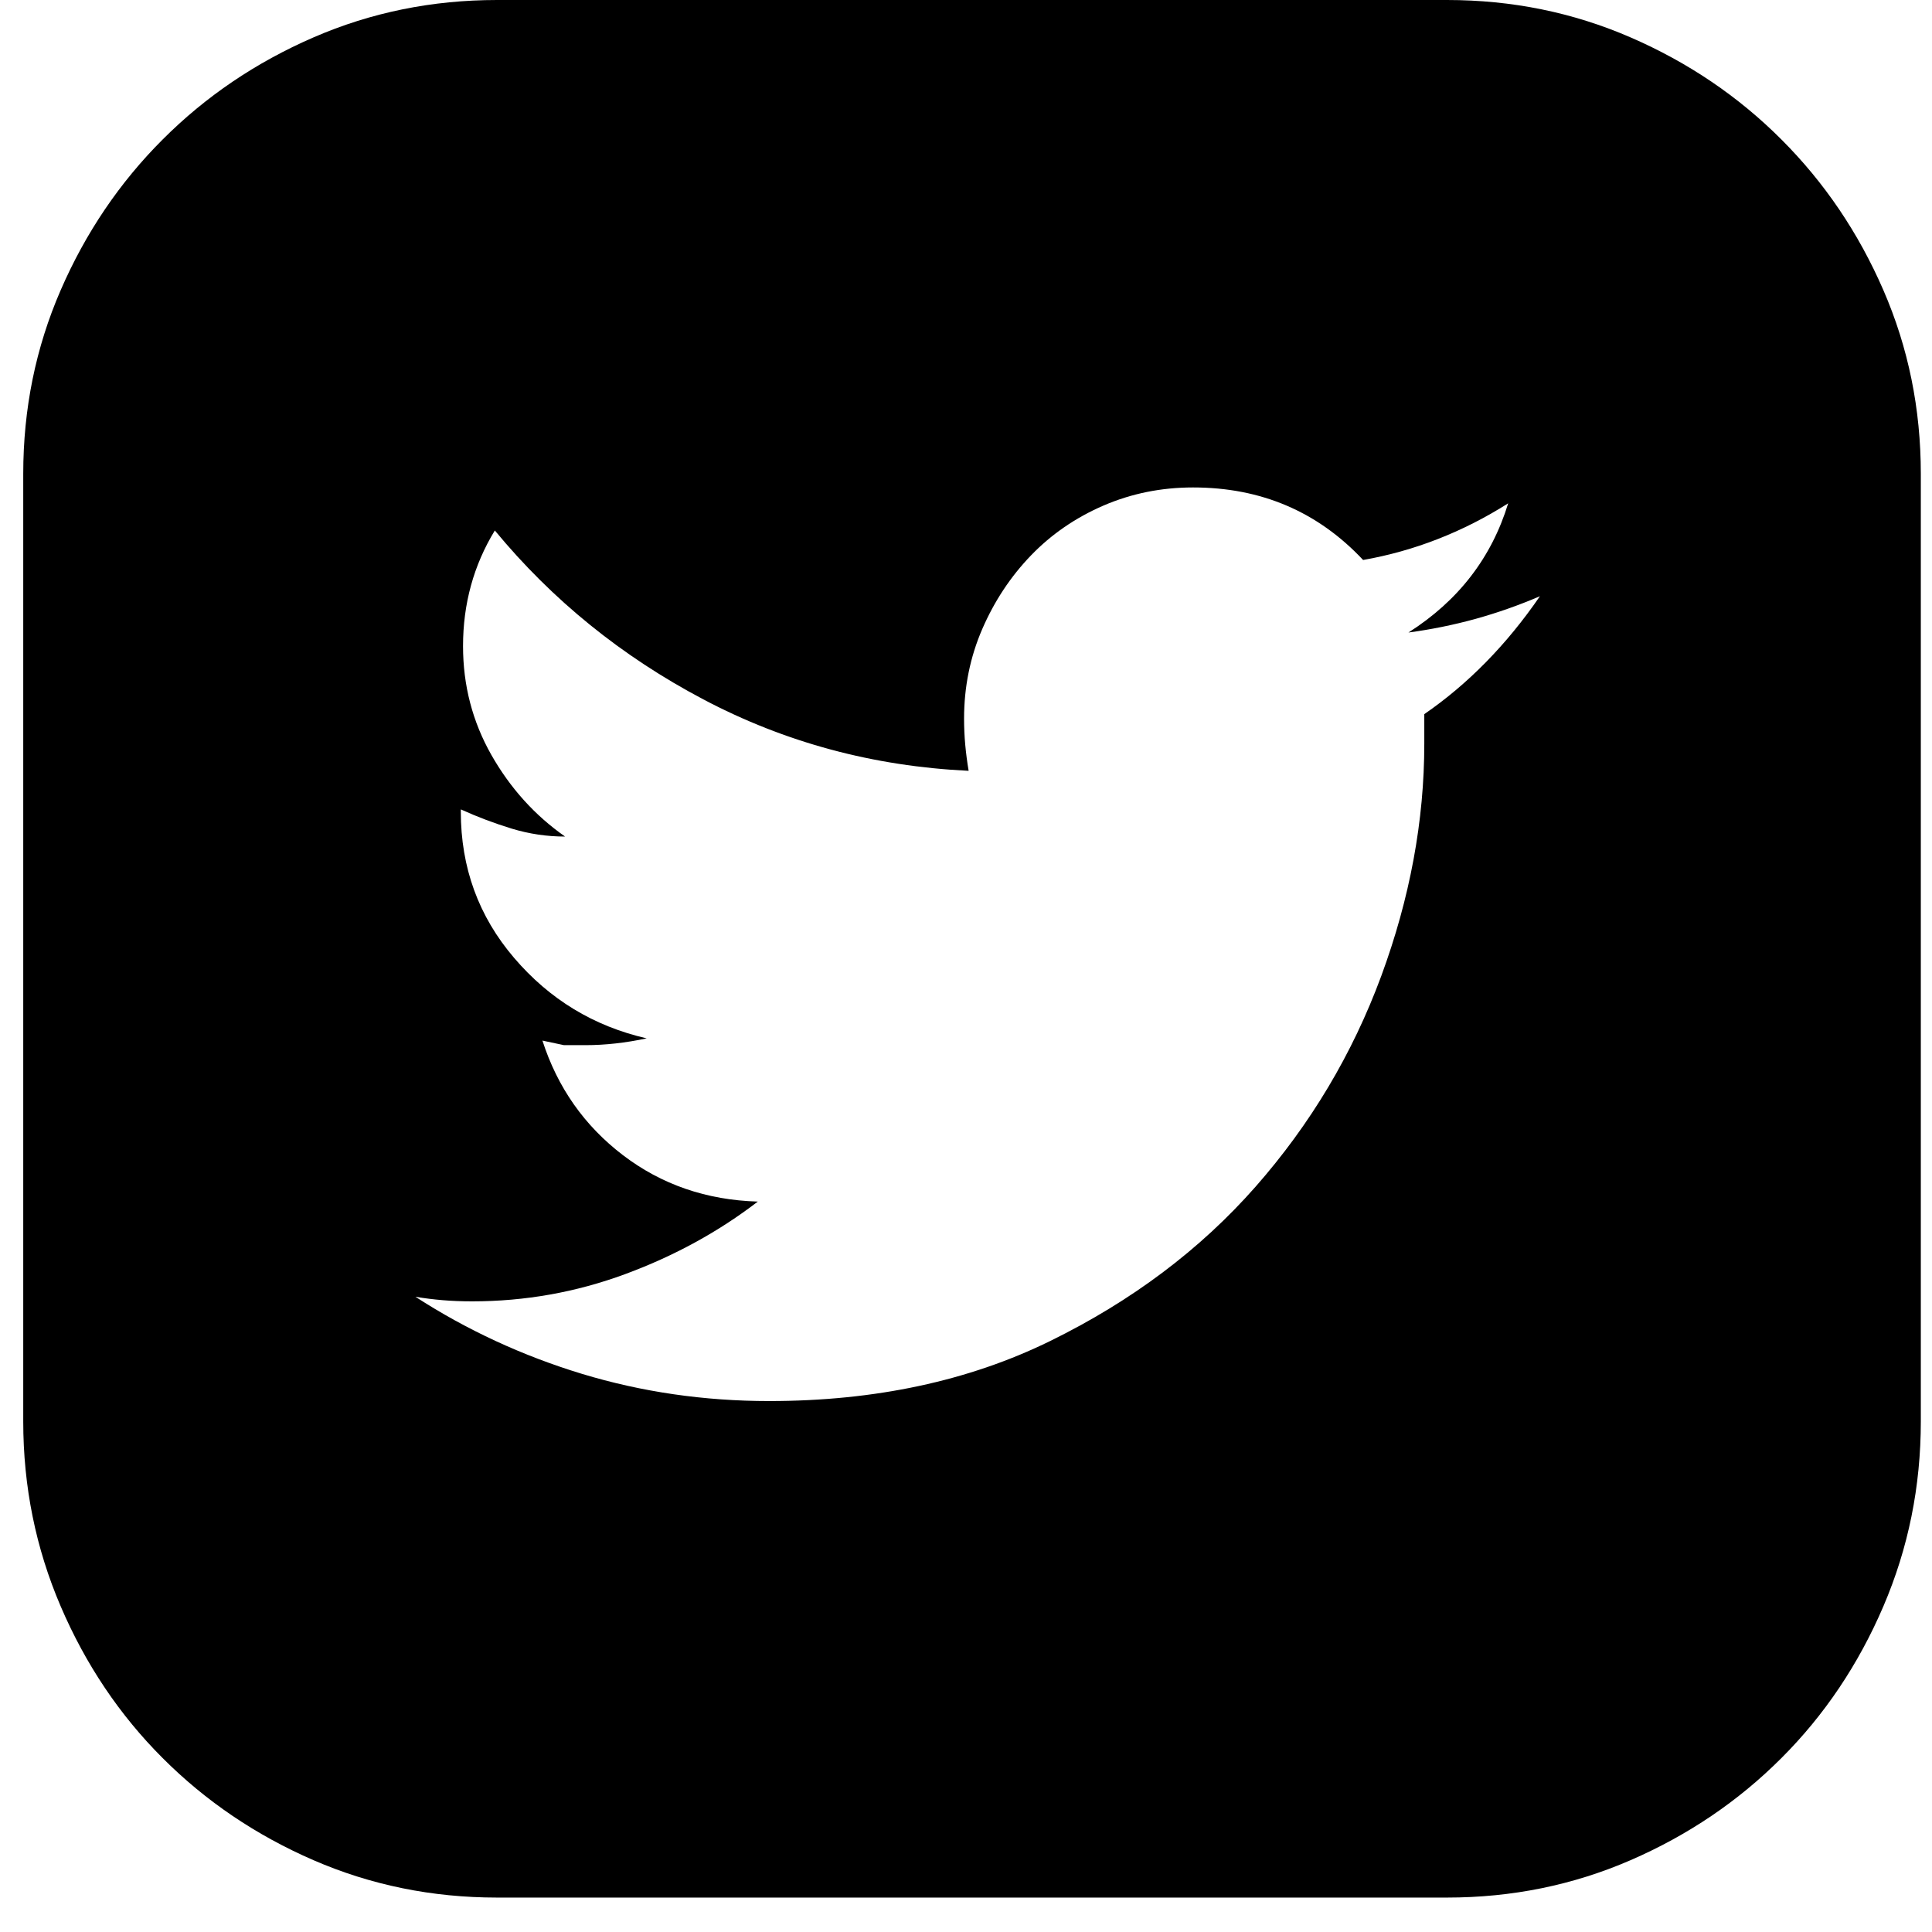
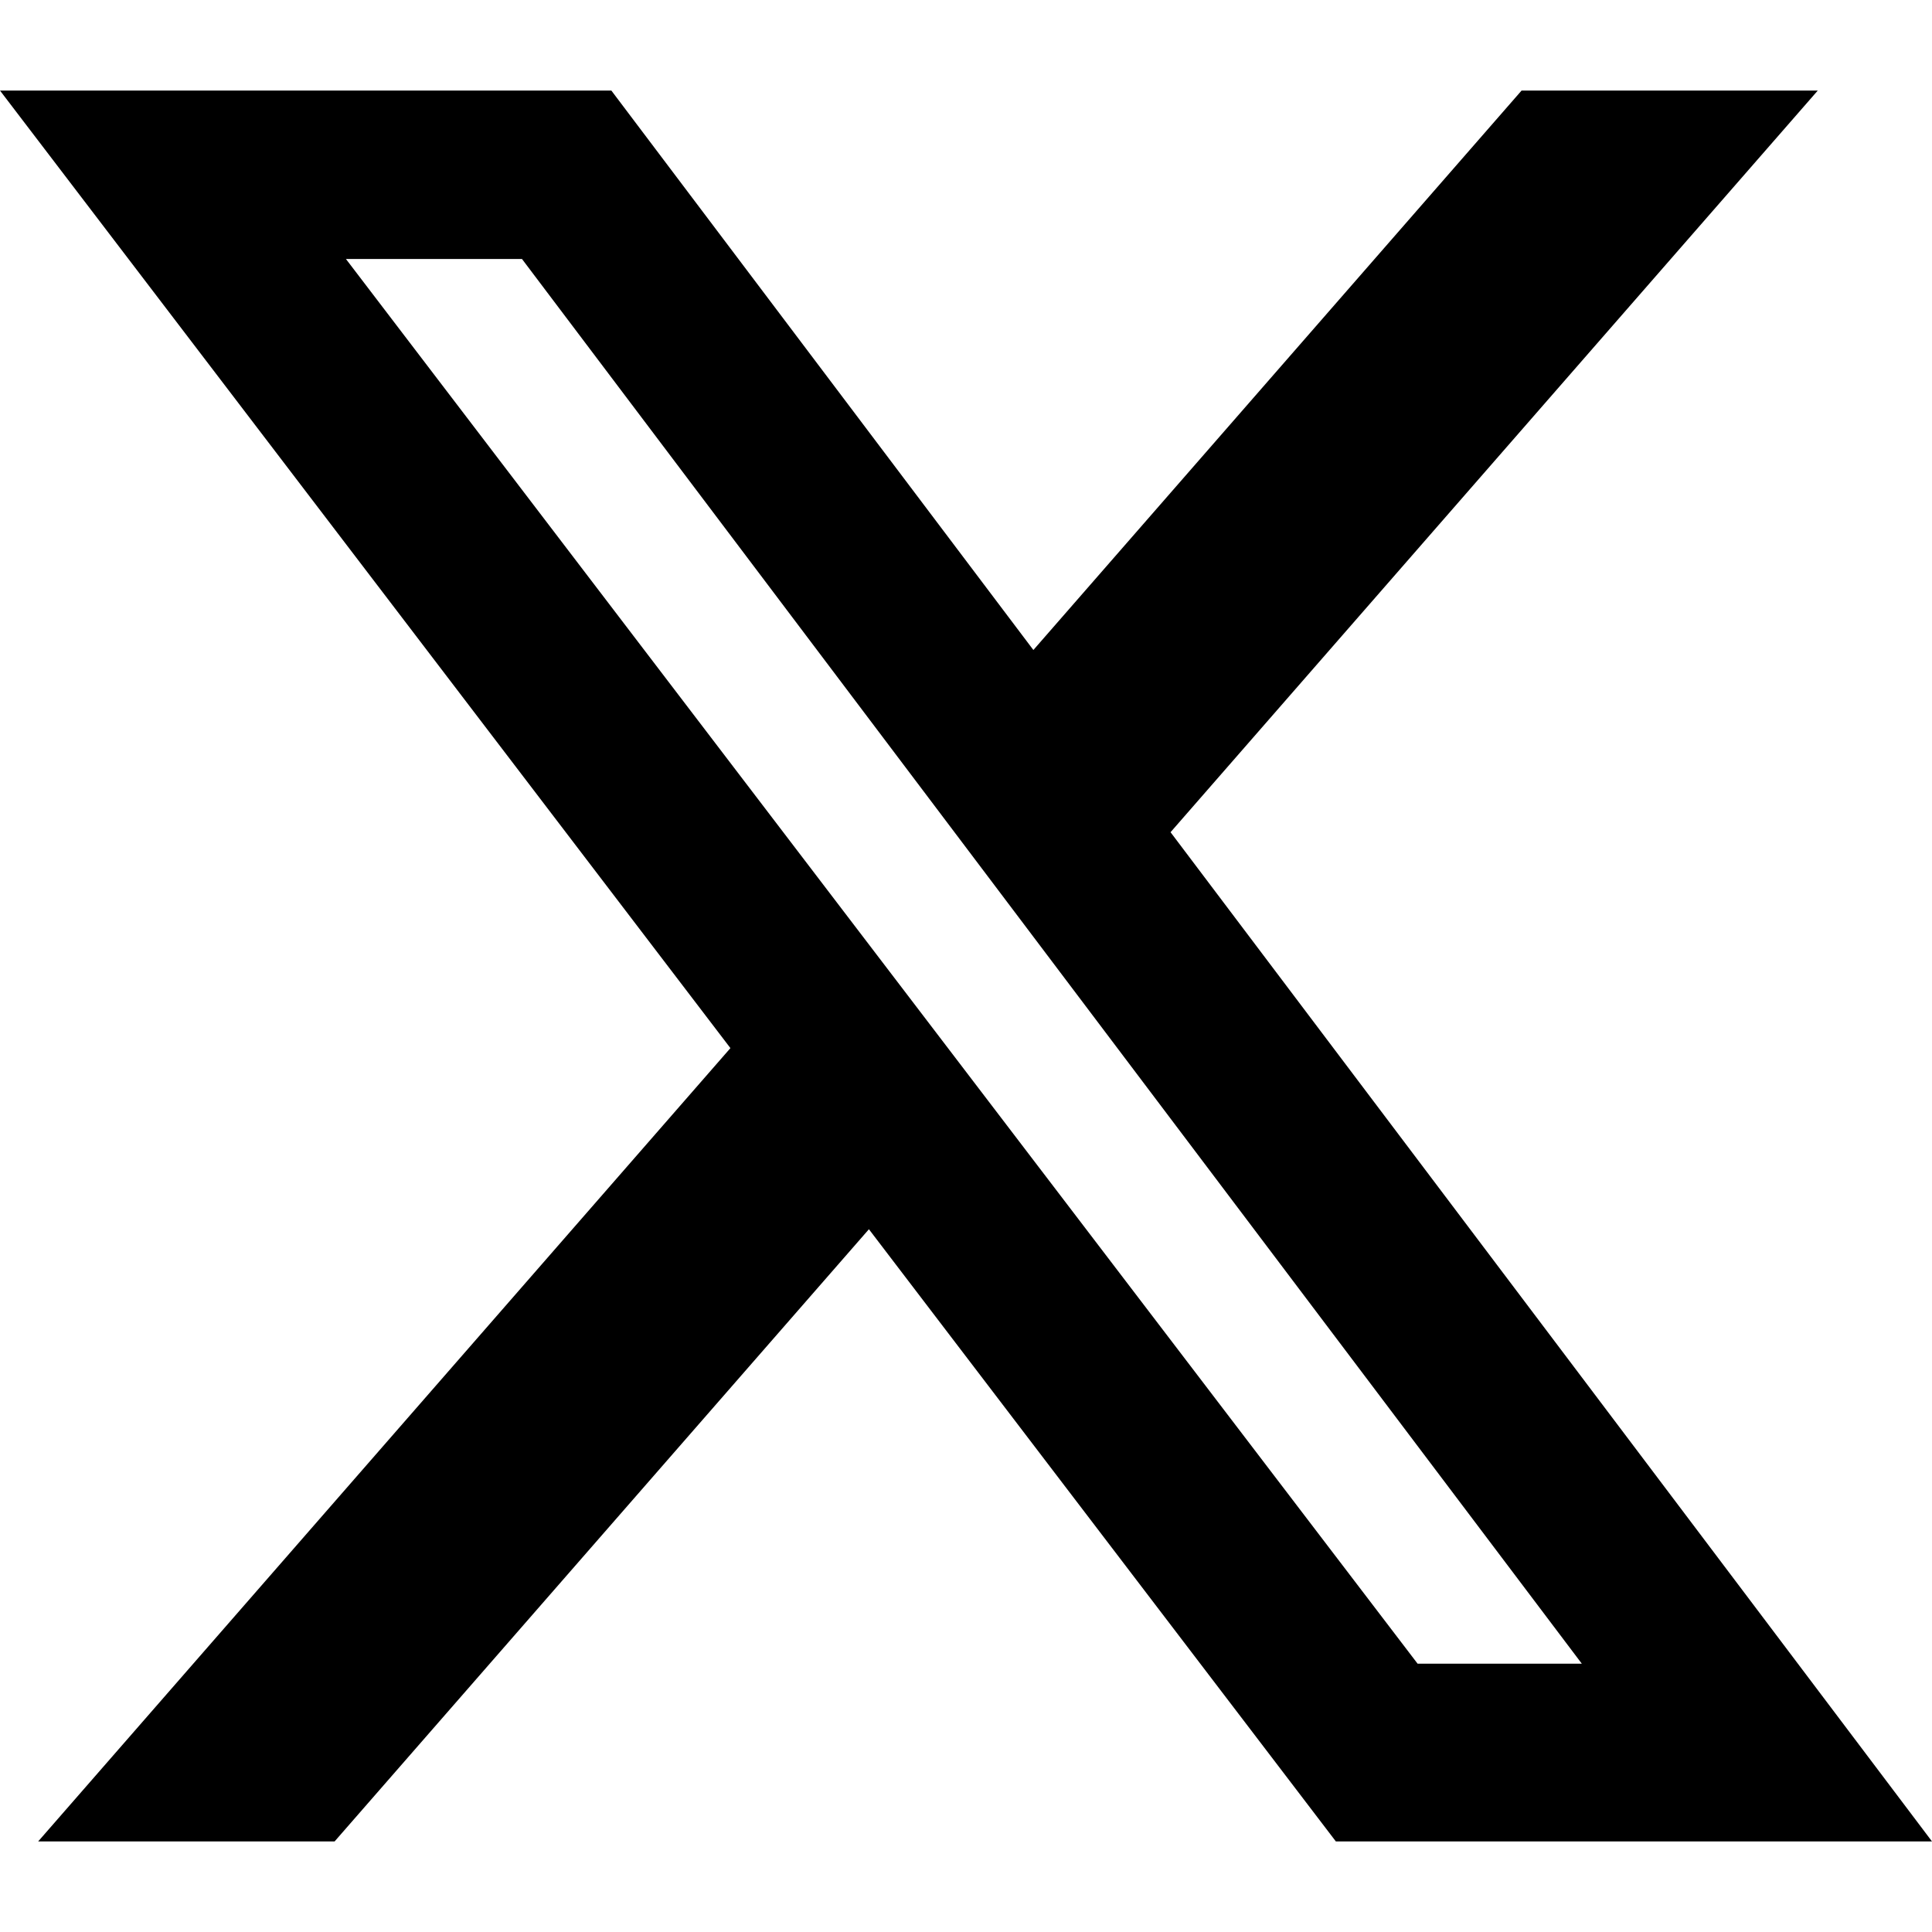
- <svg xmlns="http://www.w3.org/2000/svg" width="33" height="33" viewBox="0 0 33 33" fill="none">
-   <path d="M24.716 0C25.826 0 26.871 0.213 27.852 0.639C28.833 1.065 29.692 1.646 30.427 2.382C31.163 3.117 31.744 3.976 32.17 4.957C32.596 5.938 32.809 6.983 32.809 8.093V24.28C32.809 25.39 32.596 26.442 32.17 27.436C31.744 28.43 31.163 29.295 30.427 30.03C29.692 30.766 28.833 31.347 27.852 31.773C26.871 32.199 25.826 32.412 24.716 32.412H8.49C7.38 32.412 6.335 32.199 5.354 31.773C4.373 31.347 3.514 30.766 2.779 30.03C2.043 29.295 1.462 28.43 1.036 27.436C0.61 26.442 0.397 25.39 0.397 24.28V8.093C0.397 6.983 0.61 5.938 1.036 4.957C1.462 3.976 2.043 3.117 2.779 2.382C3.514 1.646 4.373 1.065 5.354 0.639C6.335 0.213 7.38 0 8.49 0H24.716ZM24.328 12.198C25.077 11.682 25.735 11.011 26.303 10.184C25.942 10.339 25.574 10.468 25.2 10.572C24.825 10.675 24.445 10.752 24.057 10.804C24.909 10.262 25.477 9.526 25.761 8.597C24.987 9.087 24.161 9.41 23.283 9.565C22.508 8.739 21.54 8.326 20.379 8.326C19.836 8.326 19.327 8.429 18.849 8.635C18.371 8.842 17.958 9.126 17.61 9.487C17.261 9.849 16.984 10.268 16.777 10.746C16.571 11.223 16.467 11.733 16.467 12.275C16.467 12.43 16.474 12.579 16.487 12.721C16.5 12.863 16.519 13.011 16.545 13.166C14.918 13.089 13.408 12.682 12.014 11.946C10.62 11.211 9.433 10.249 8.452 9.061C8.09 9.655 7.909 10.313 7.909 11.036C7.909 11.708 8.071 12.327 8.393 12.895C8.716 13.463 9.136 13.928 9.652 14.289C9.342 14.289 9.039 14.244 8.742 14.154C8.445 14.063 8.155 13.954 7.871 13.825V13.863C7.871 14.818 8.174 15.651 8.781 16.361C9.387 17.071 10.143 17.529 11.046 17.736C10.685 17.813 10.336 17.852 10.001 17.852H9.633L9.265 17.774C9.523 18.575 9.981 19.227 10.639 19.73C11.298 20.233 12.066 20.498 12.944 20.524C12.272 21.04 11.517 21.453 10.678 21.763C9.839 22.073 8.968 22.228 8.064 22.228C7.884 22.228 7.716 22.221 7.561 22.208C7.406 22.195 7.251 22.176 7.096 22.15C7.974 22.718 8.923 23.157 9.942 23.467C10.962 23.776 12.027 23.931 13.137 23.931C14.944 23.931 16.545 23.589 17.939 22.905C19.333 22.221 20.501 21.343 21.444 20.272C22.386 19.201 23.102 18 23.593 16.671C24.083 15.341 24.328 14.018 24.328 12.701V12.198Z" fill="black" />
+ <svg xmlns="http://www.w3.org/2000/svg" width="16" height="16" fill="currentColor" class="bi bi-twitter-x" viewBox="0 0 16 16">
+   <path d="M12.6.75h2.454l-5.36 6.142L16 15.25h-4.937l-3.867-5.07-4.425 5.07H.316l5.733-6.57L0 .75h5.063l3.495 4.633L12.601.75Zm-.86 13.028h1.36L4.323 2.145H2.865z" />
</svg>
